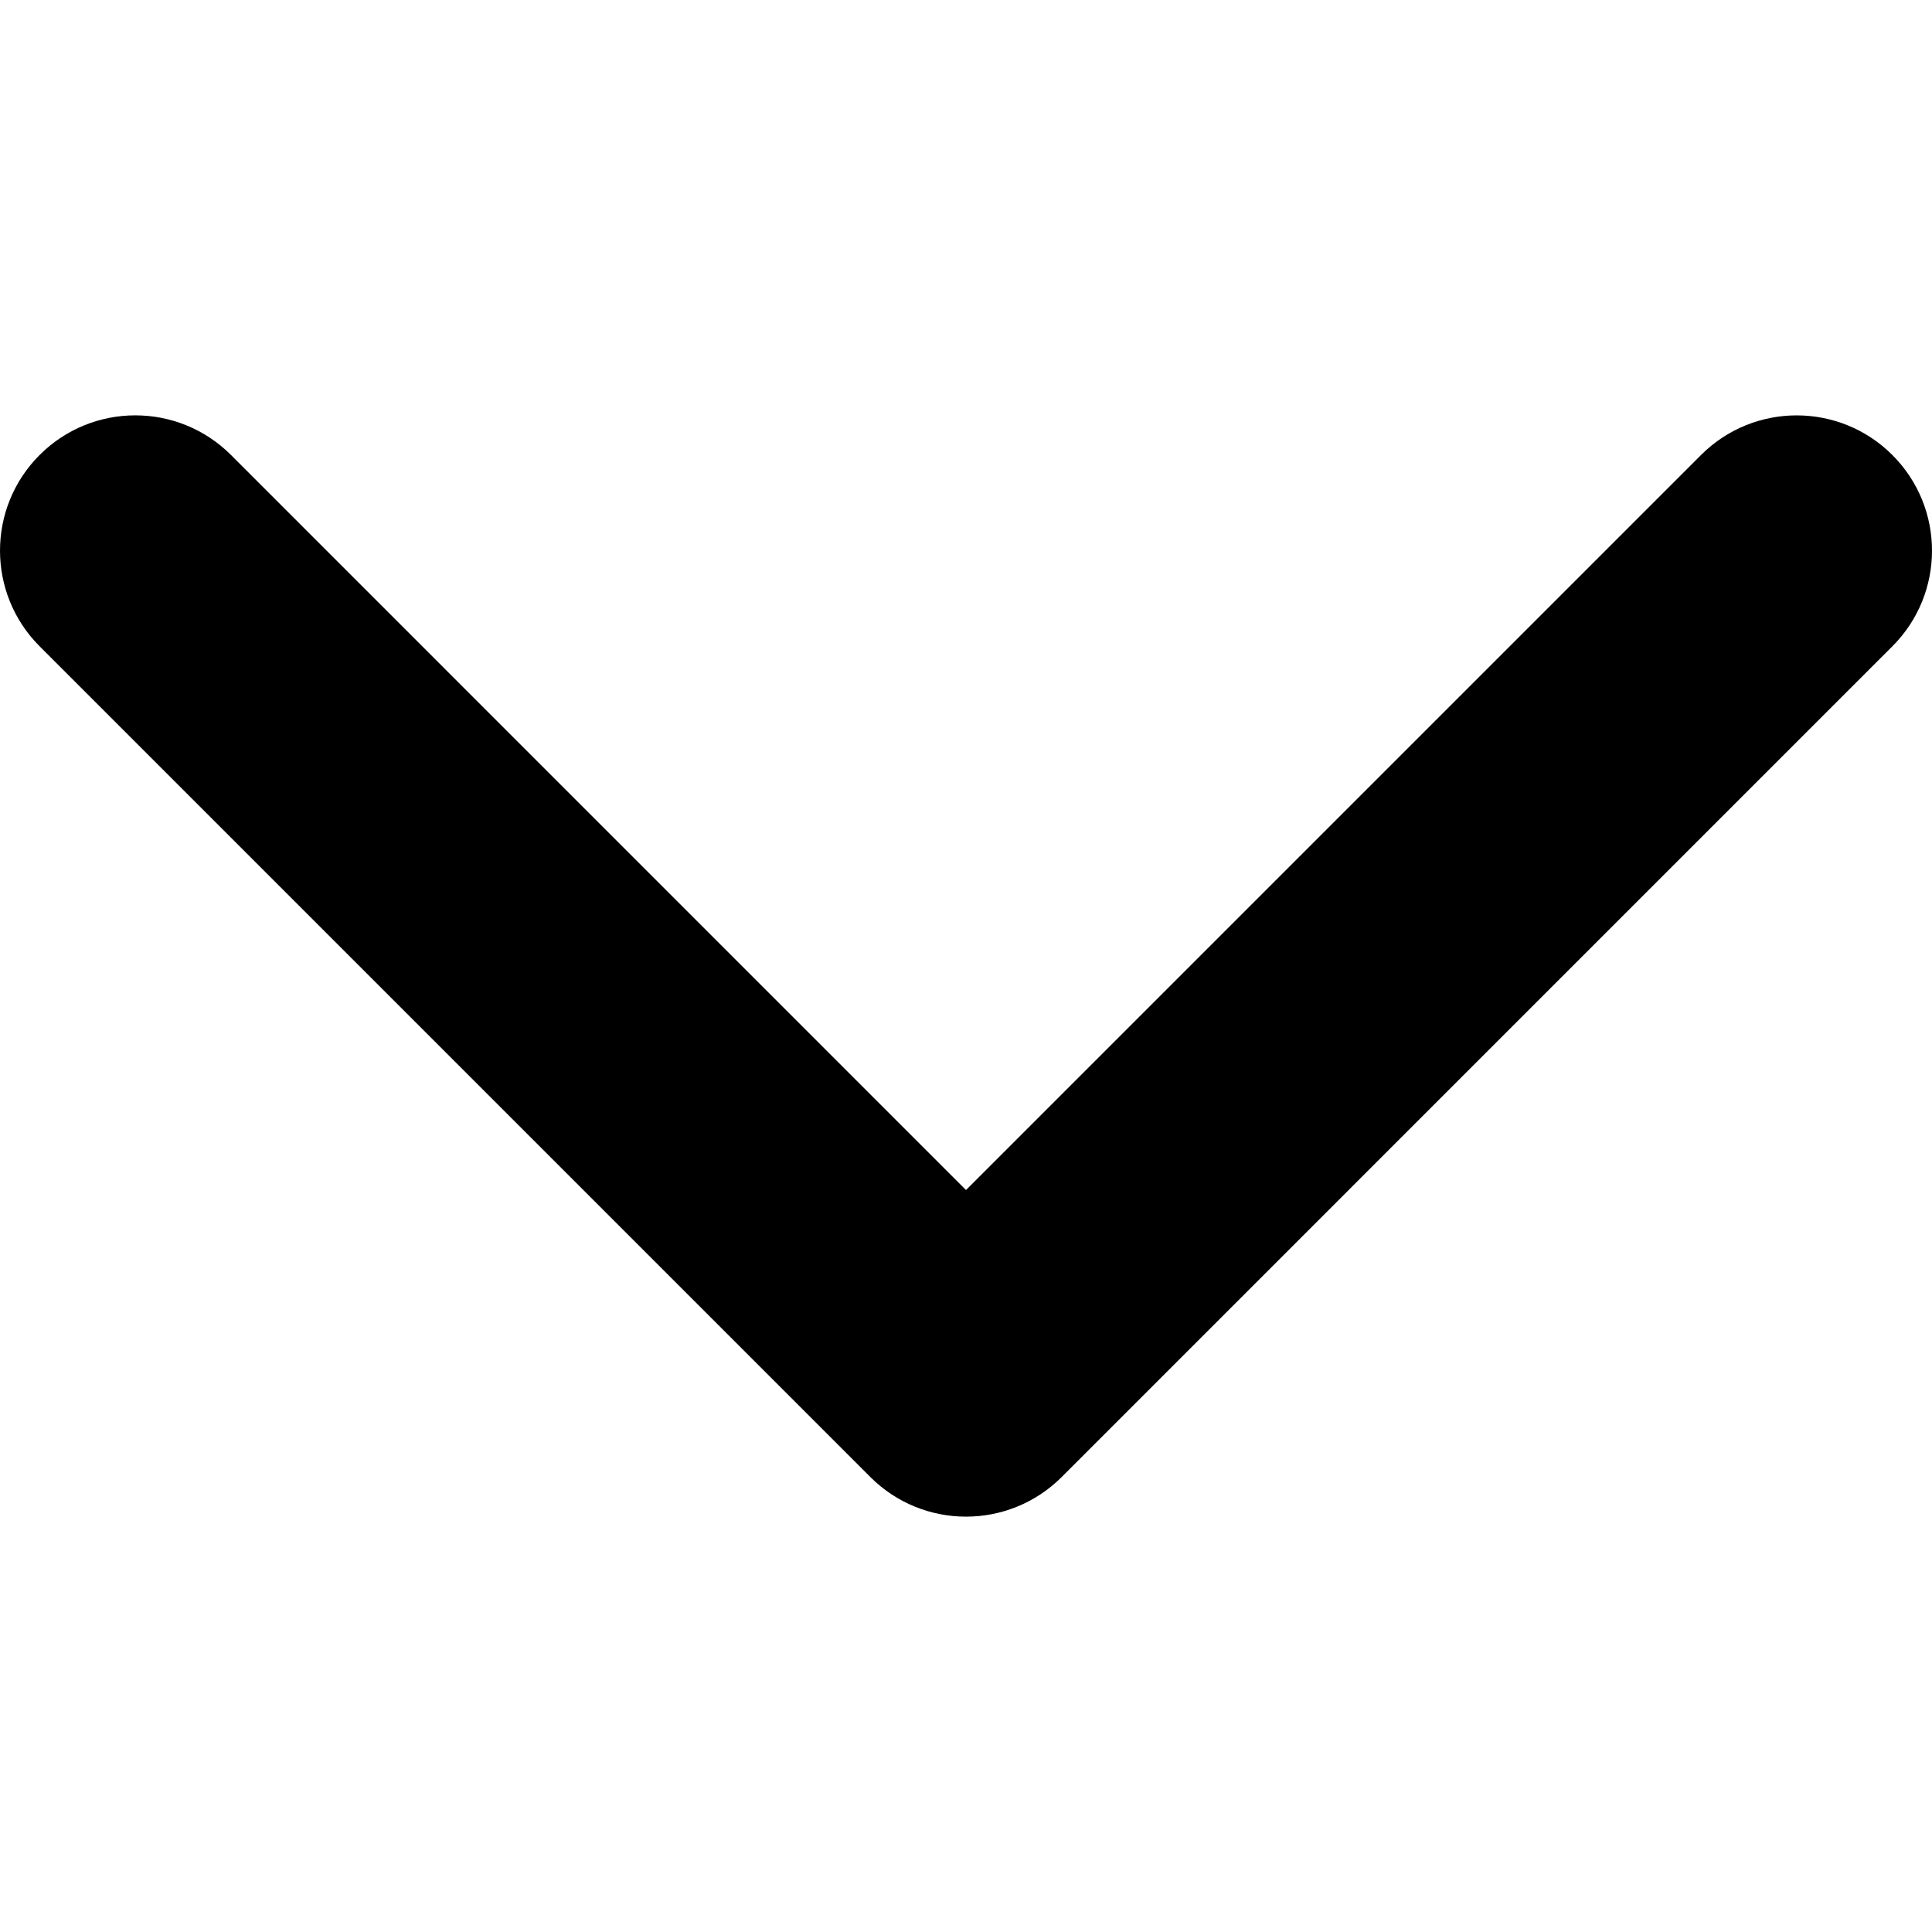
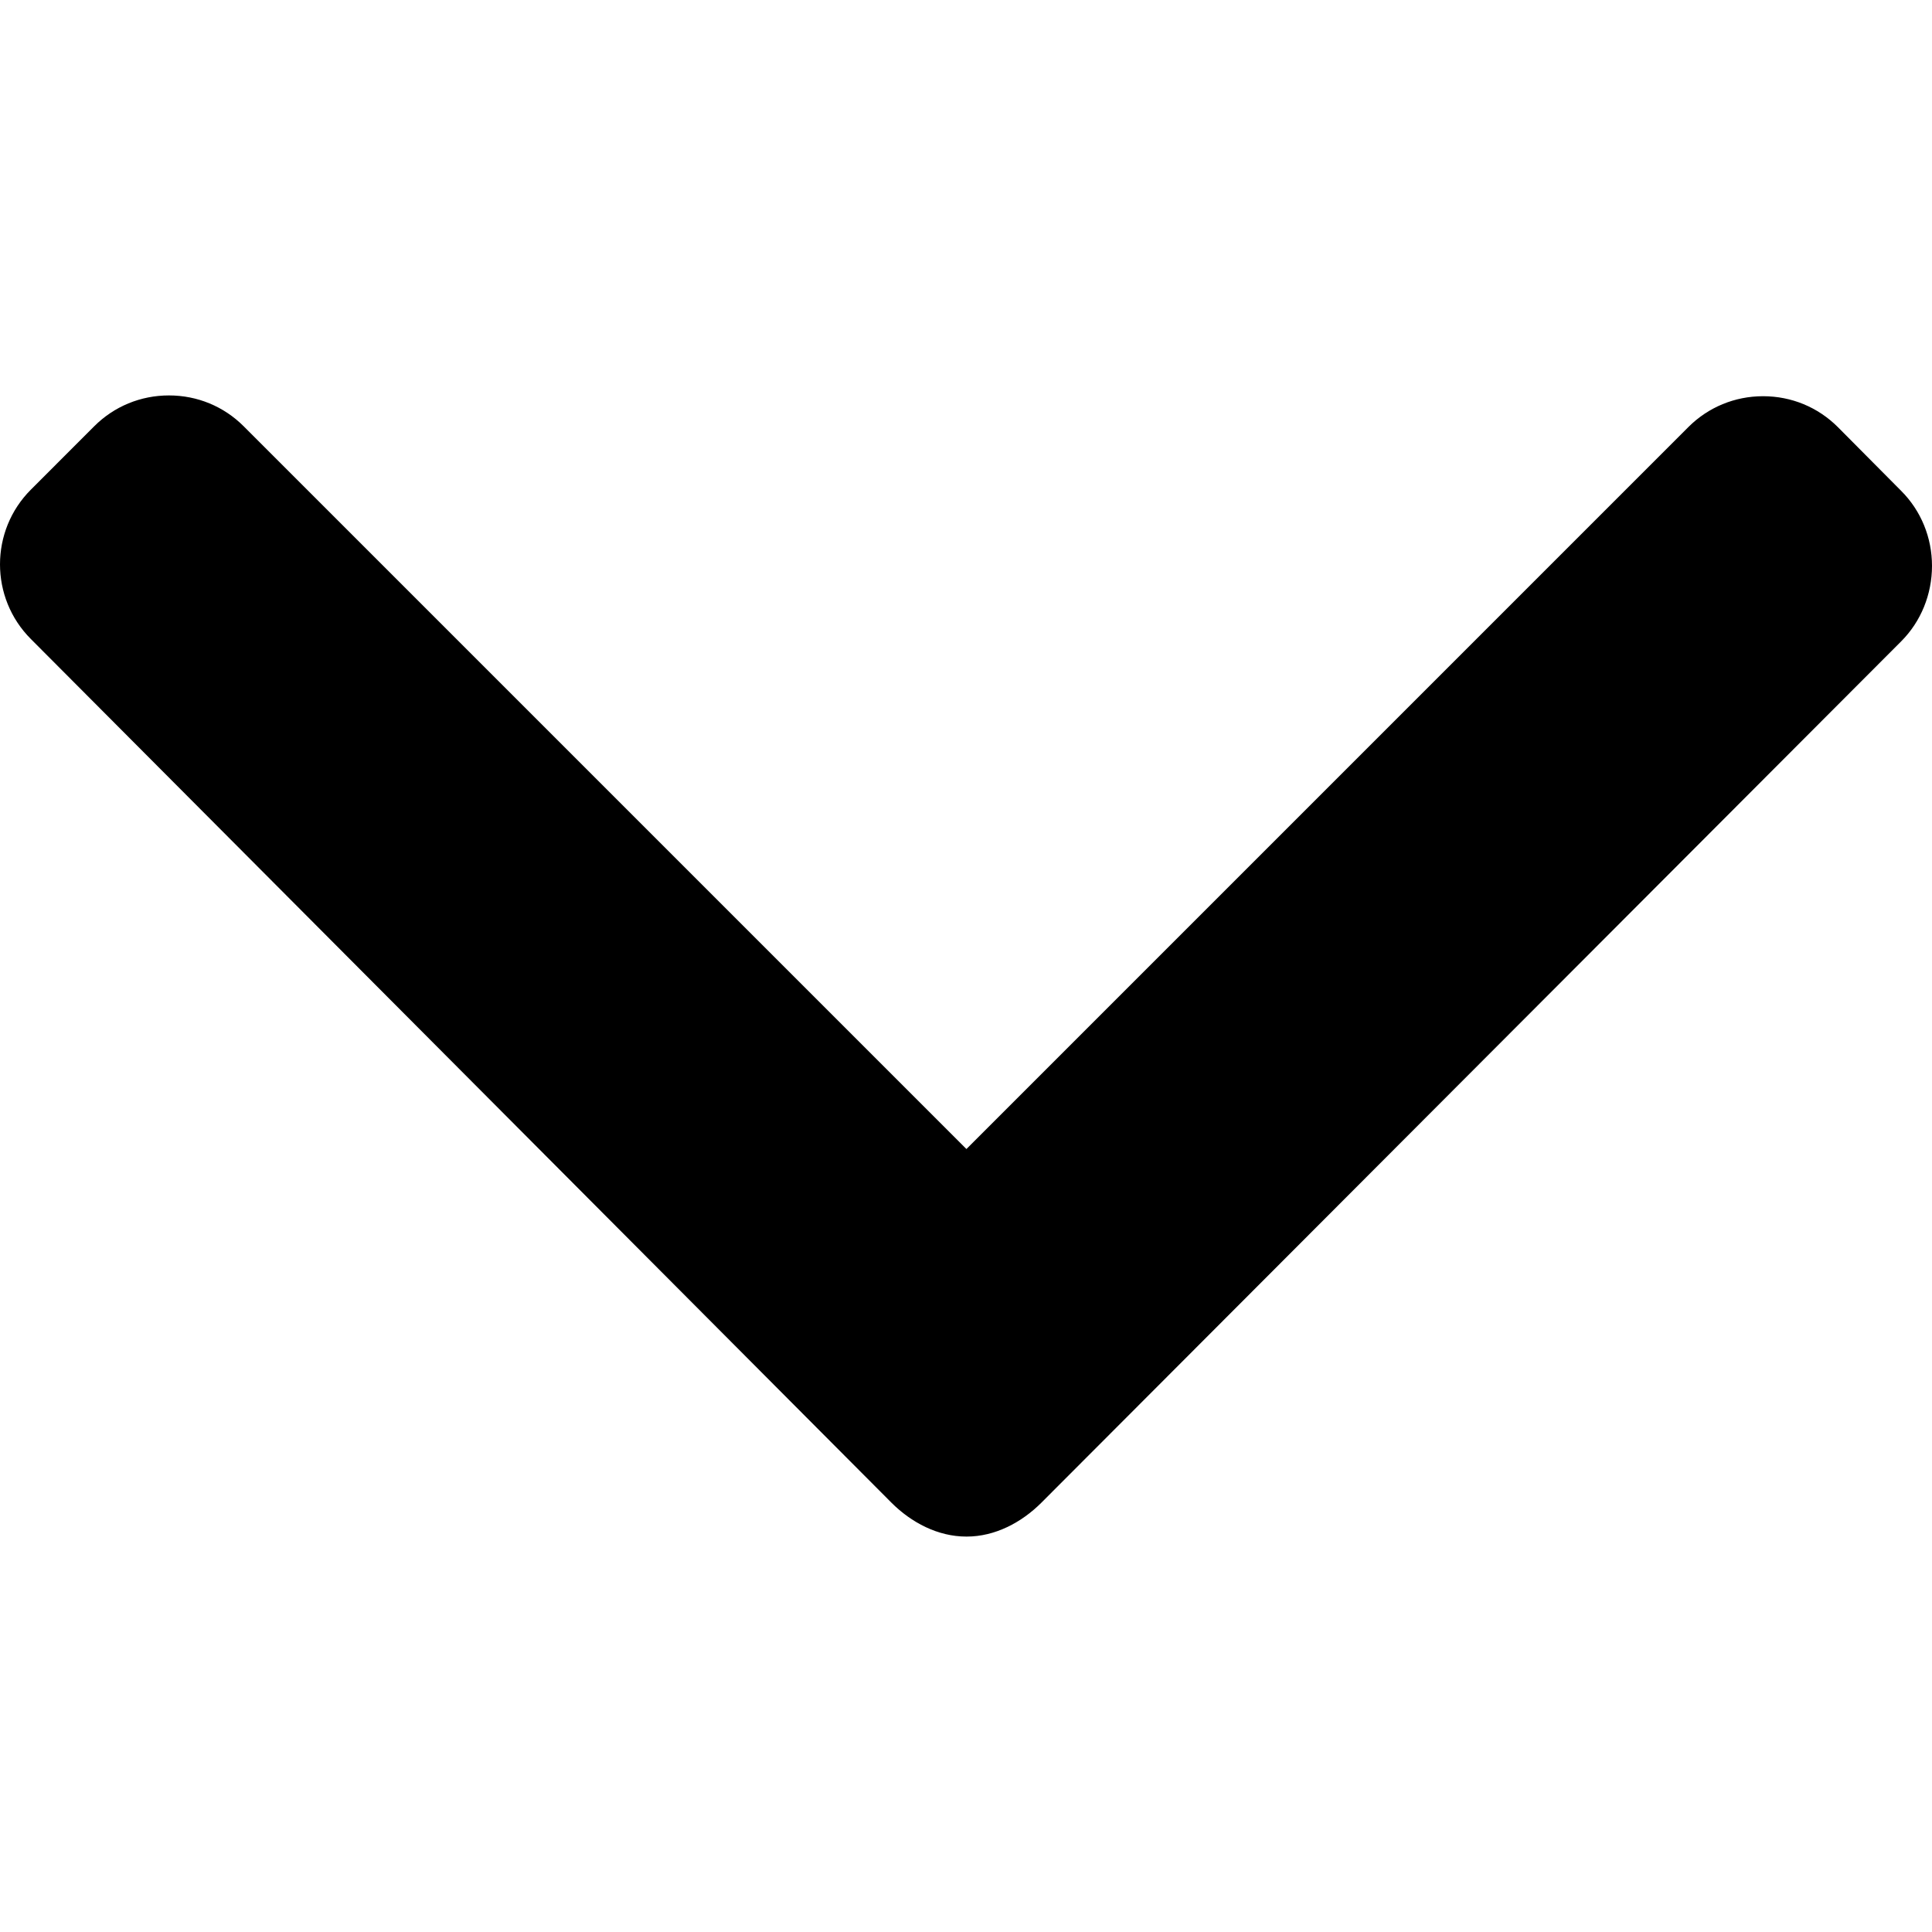
- <svg xmlns="http://www.w3.org/2000/svg" version="1.1" id="Capa_1" x="0px" y="0px" width="451.847px" height="451.847px" viewBox="0 0 451.847 451.847" xml:space="preserve">
+ <svg xmlns="http://www.w3.org/2000/svg" version="1.1" id="Layer_1" x="0px" y="0px" viewBox="0 0 491.996 491.996" style="enable-background:new 0 0 491.996 491.996;" xml:space="preserve">
  <g>
-     <path d="M225.923,354.706c-8.098,0-16.195-3.092-22.369-9.263L9.27,151.157c-12.359-12.359-12.359-32.397,0-44.751   c12.354-12.354,32.388-12.354,44.748,0l171.905,171.915l171.906-171.909c12.359-12.354,32.391-12.354,44.744,0   c12.365,12.354,12.365,32.392,0,44.751L248.292,345.449C242.115,351.621,234.018,354.706,225.923,354.706z" />
+     <g>
+       <path d="M484.132,124.986l-16.116-16.228c-5.072-5.068-11.82-7.86-19.032-7.86c-7.208,0-13.964,2.792-19.036,7.86l-183.84,183.848    L62.056,108.554c-5.064-5.068-11.82-7.856-19.028-7.856s-13.968,2.788-19.036,7.856l-16.12,16.128    c-10.496,10.488-10.496,27.572,0,38.06l219.136,219.924c5.064,5.064,11.812,8.632,19.084,8.632h0.084    c7.212,0,13.96-3.572,19.024-8.632l218.932-219.328c5.072-5.064,7.856-12.016,7.864-19.224    C491.996,136.902,489.204,130.046,484.132,124.986z" />
+     </g>
  </g>
  <g>
</g>
  <g>
</g>
  <g>
</g>
  <g>
</g>
  <g>
</g>
  <g>
</g>
  <g>
</g>
  <g>
</g>
  <g>
</g>
  <g>
</g>
  <g>
</g>
  <g>
</g>
  <g>
</g>
  <g>
</g>
  <g>
</g>
</svg>
